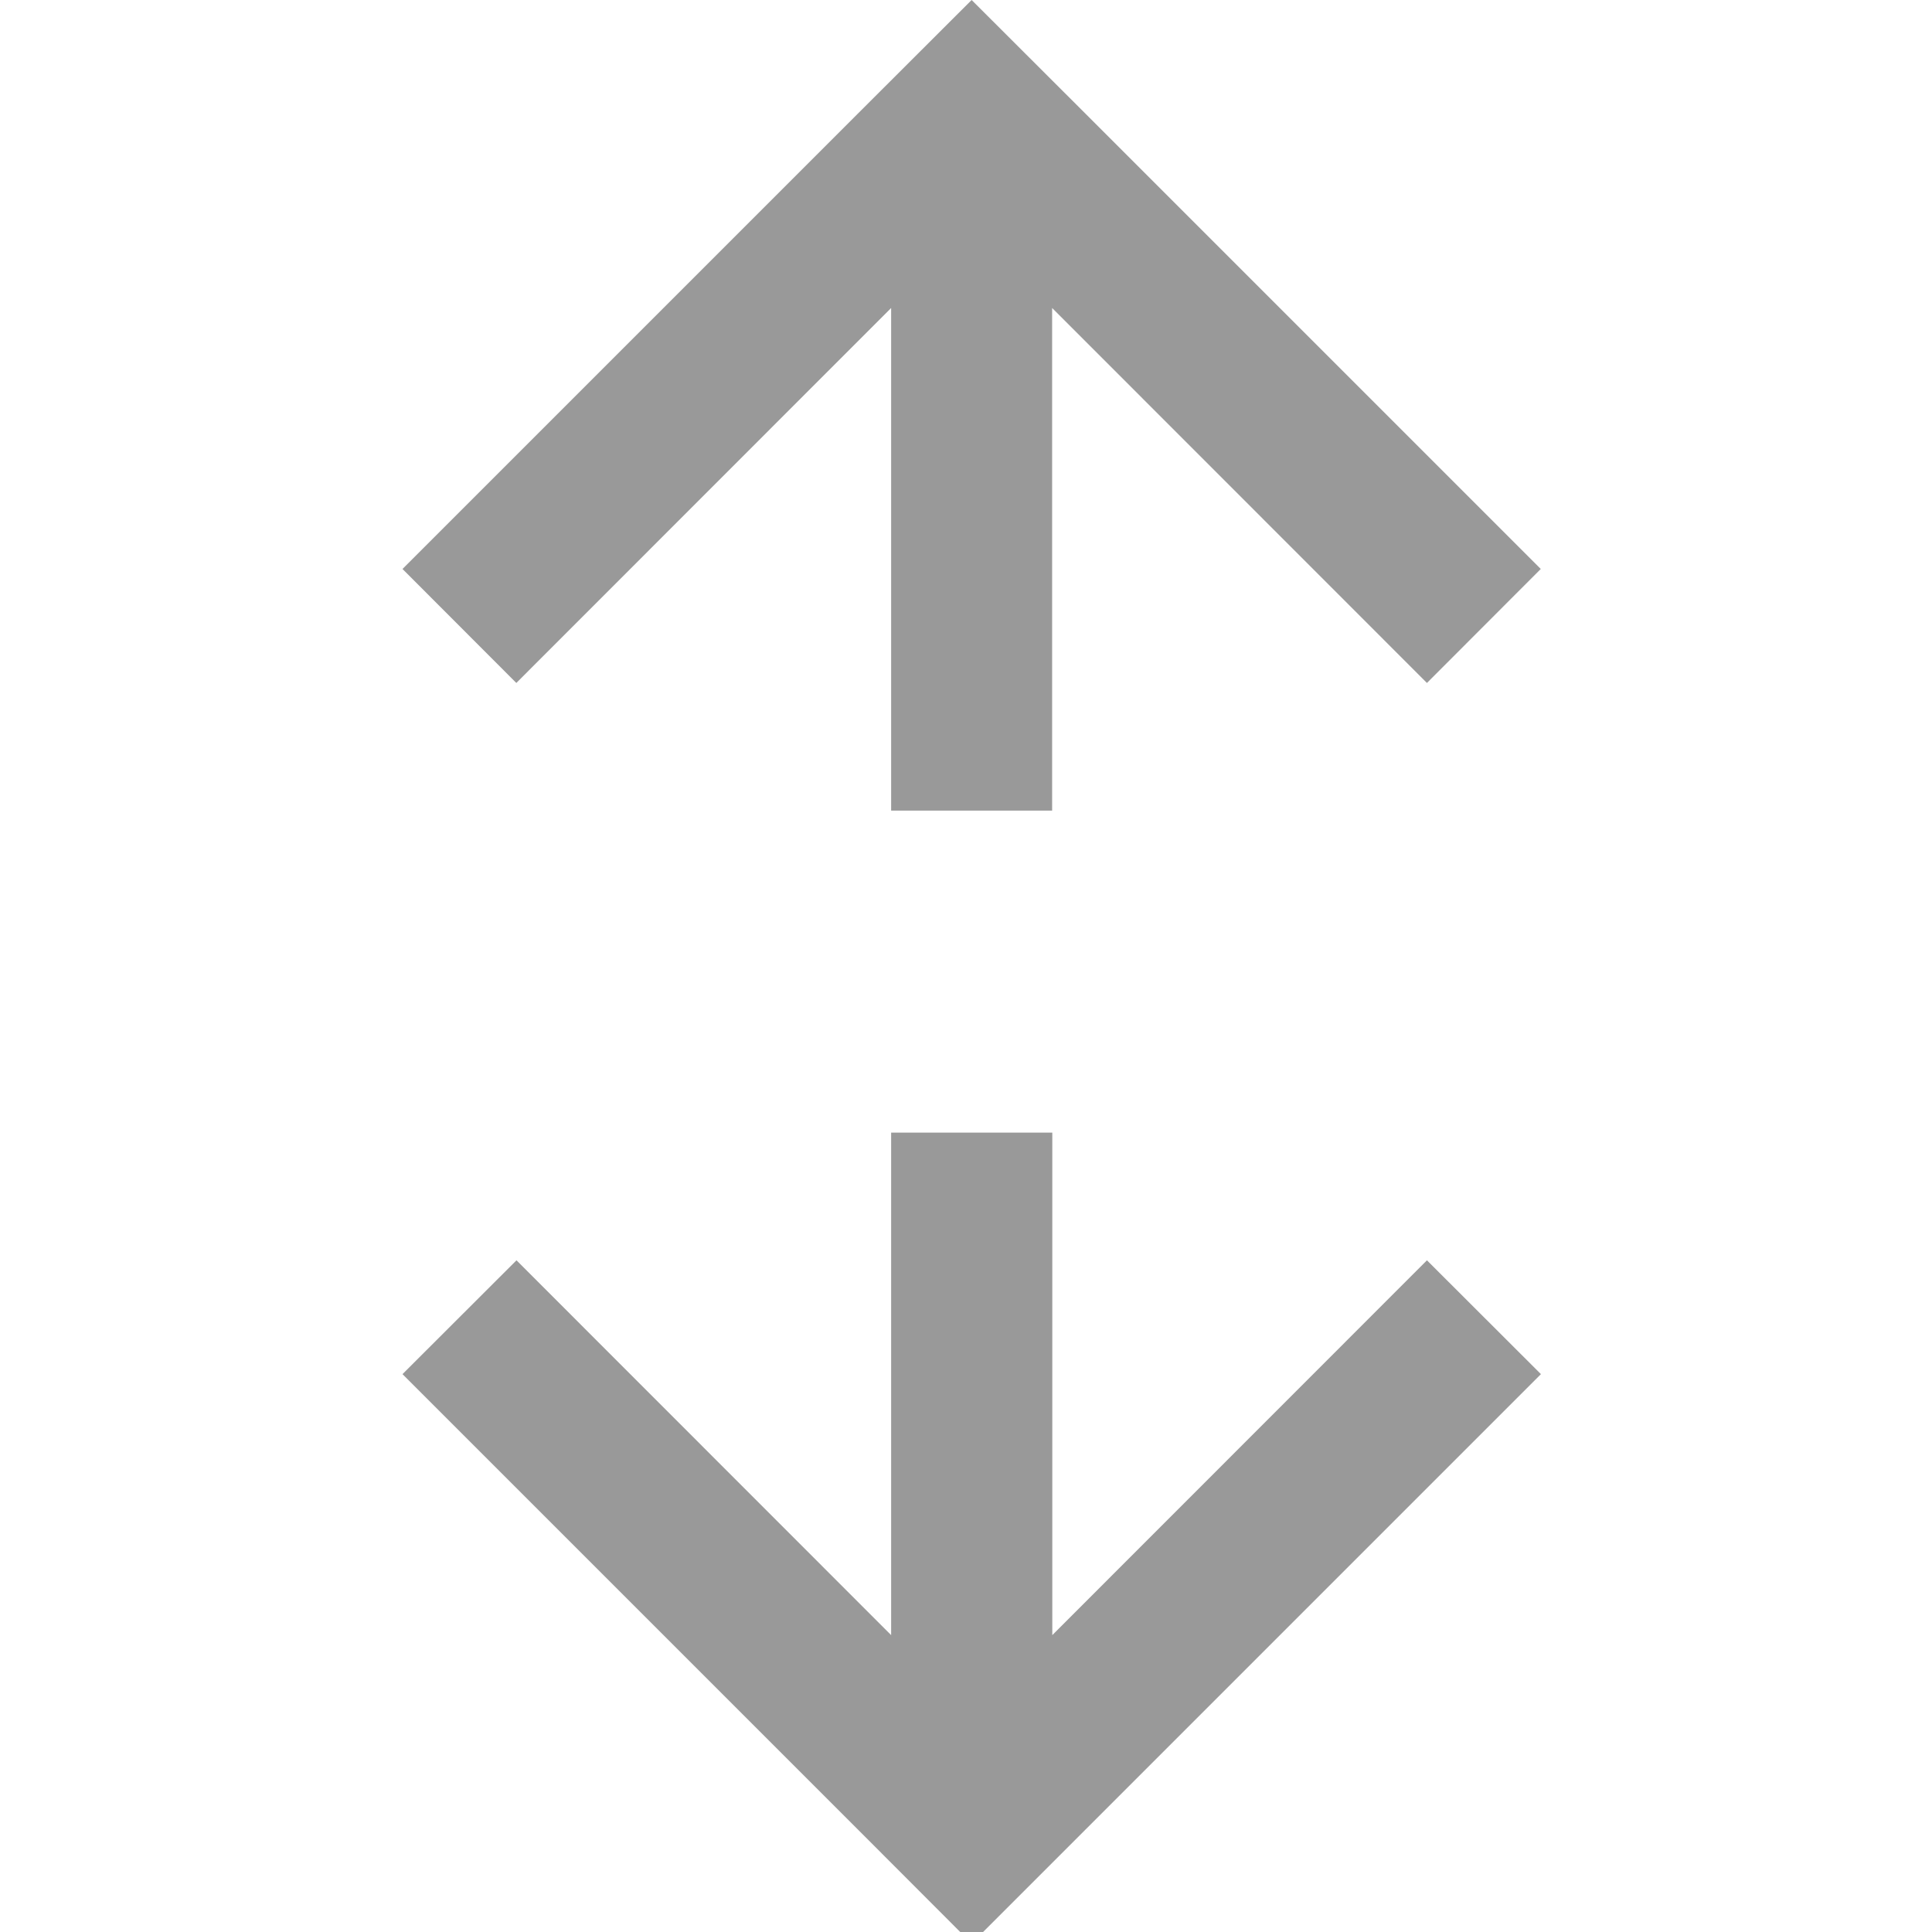
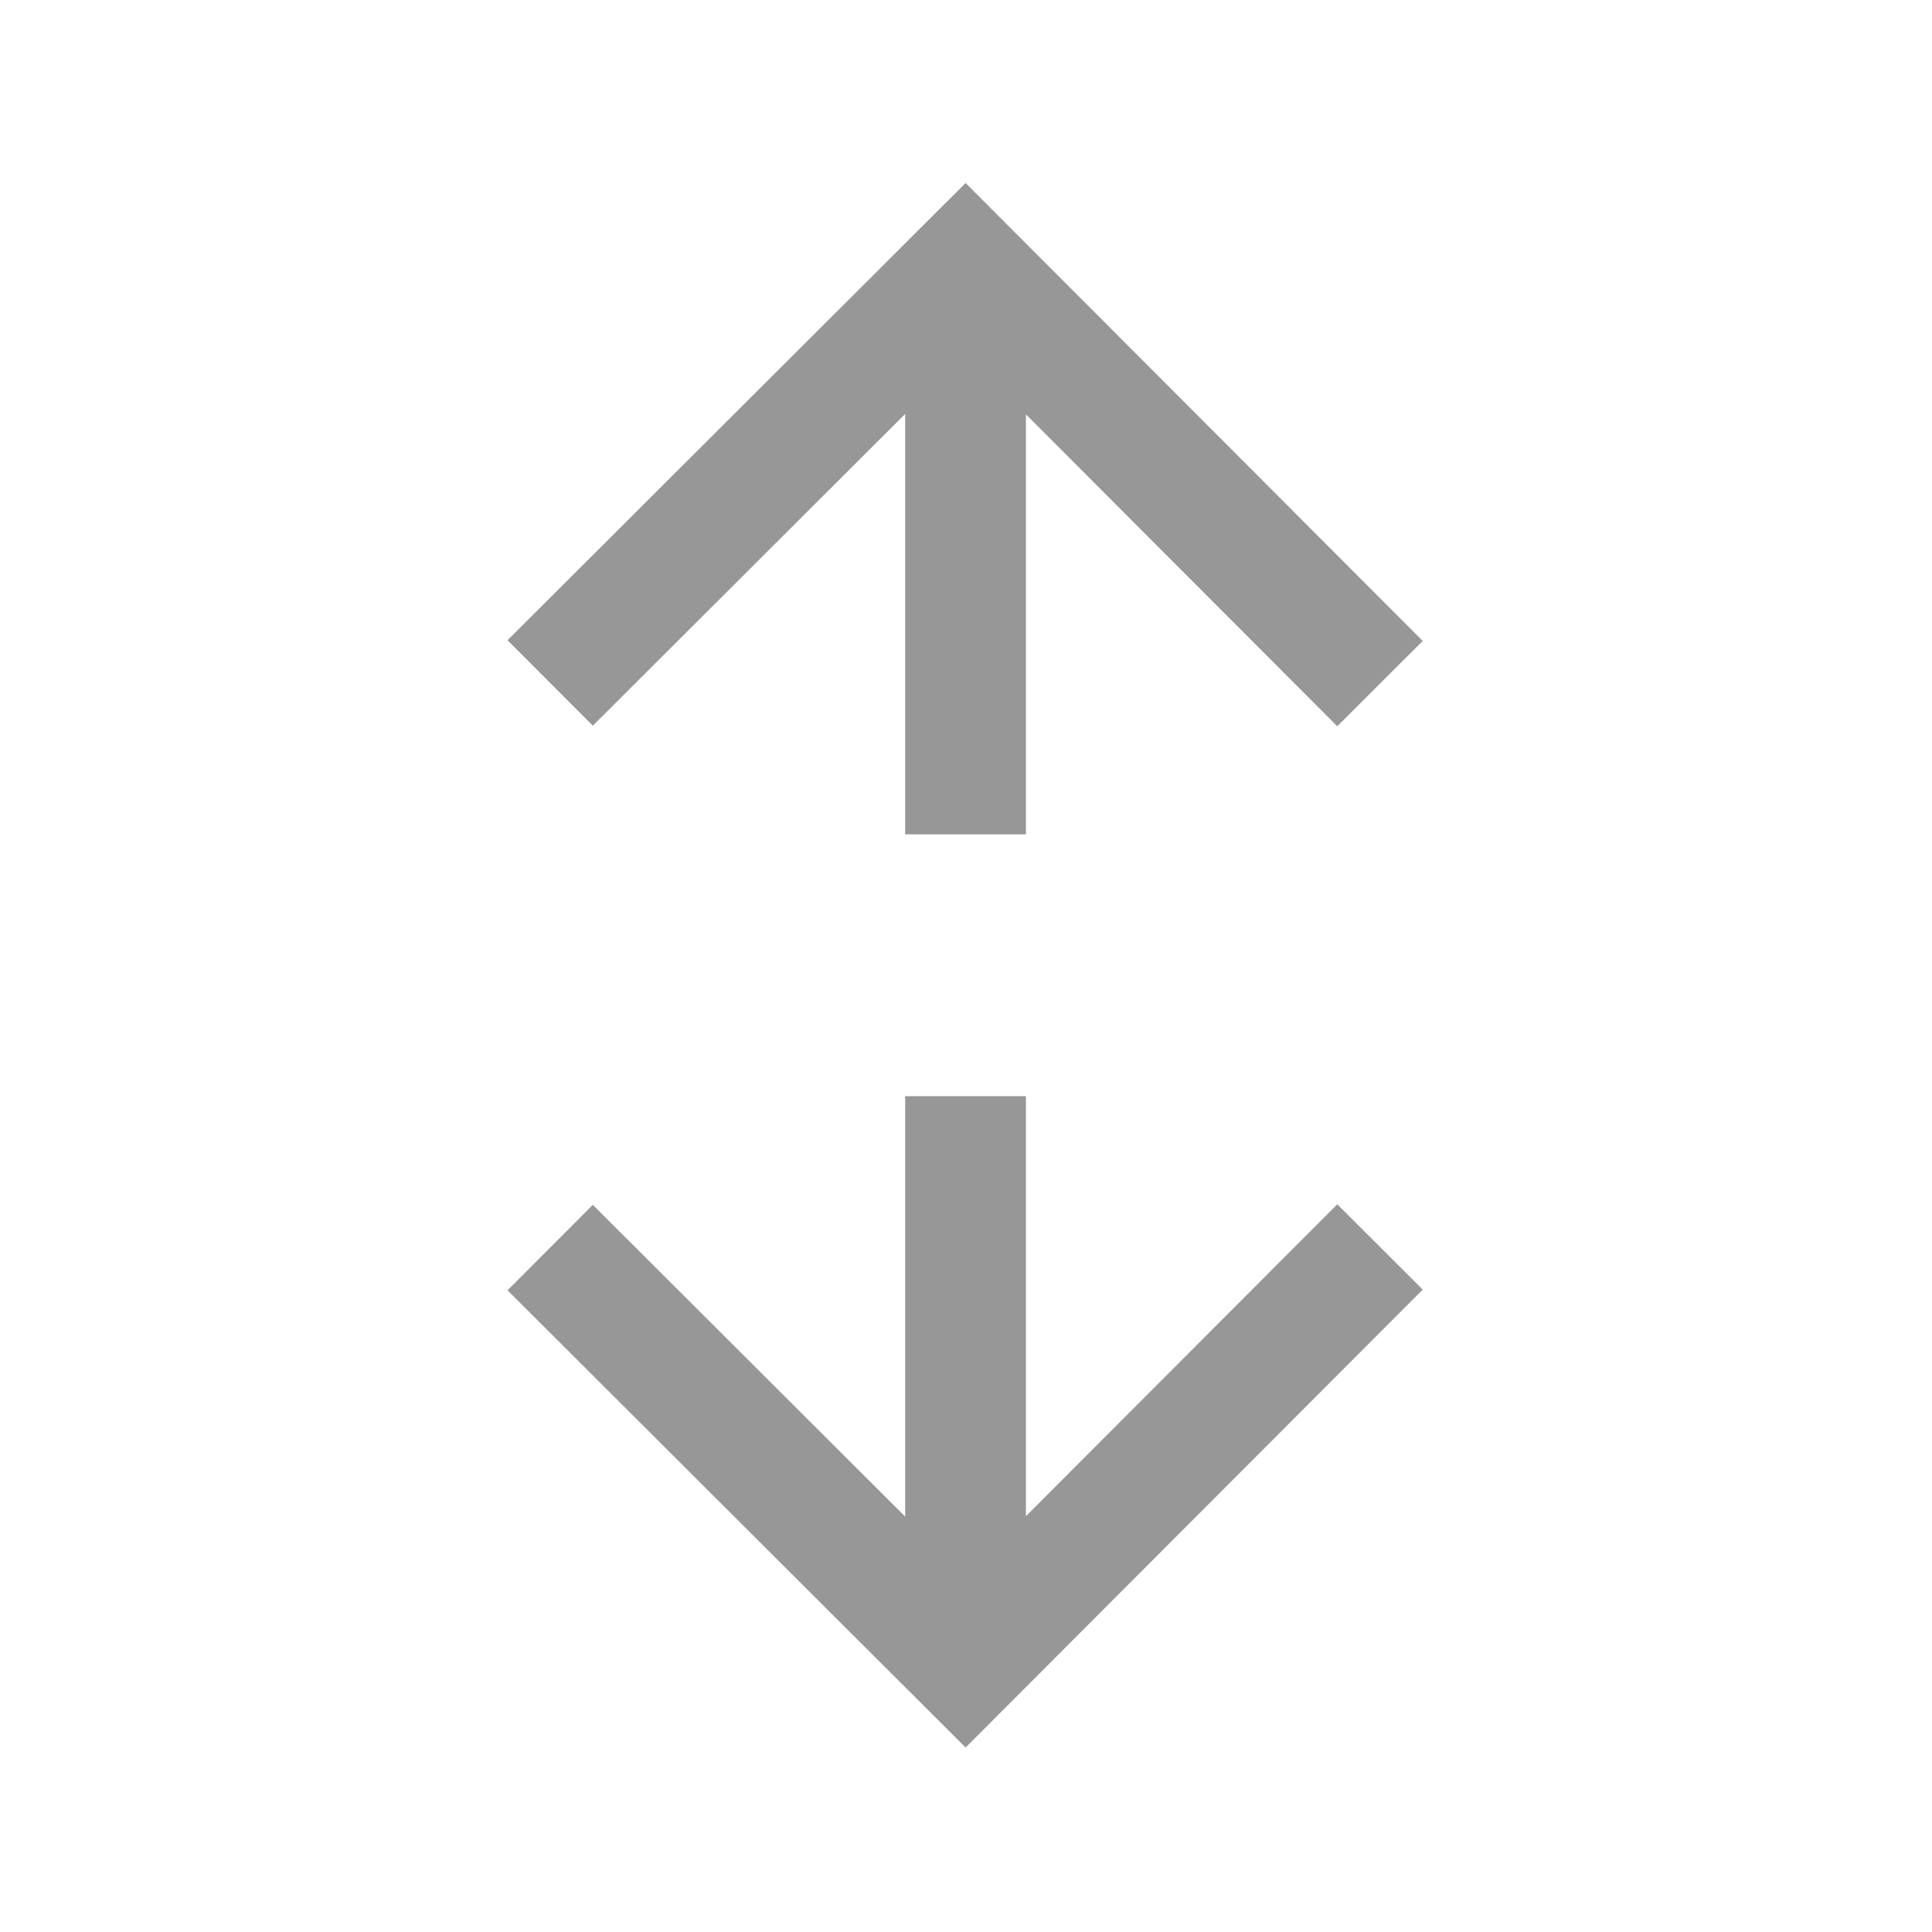
- <svg xmlns="http://www.w3.org/2000/svg" width="12px" height="12px" viewBox="0 0 12 12" version="1.1">
+ <svg xmlns="http://www.w3.org/2000/svg" width="1024px" height="1024px" viewBox="0 0 1024 1024" version="1.1">
  <g id="表格/表头/排序" stroke="none" stroke-width="1" fill="none" fill-rule="evenodd">
-     <path d="M6.536,7.035 L6.536,10.156 L8.863,7.828 L9.571,8.535 L6.035,12.071 L5.328,11.363 L2.5,8.535 L3.208,7.828 L5.535,10.156 L5.535,7.035 L6.536,7.035 Z M6.035,0 L6.742,0.706 L9.57,3.534 L8.863,4.242 L6.535,1.913 L6.535,5.035 L5.535,5.035 L5.535,1.913 L3.207,4.242 L2.5,3.534 L5.328,0.706 L6.035,0 Z" id="形状结合" fill="#999999" />
+     <path d="M543.76,581 L543.76,803.615 L708.779,638.303 L754.074,683.517 L511.795,926.227 L269,683.889 L314.212,638.592 L479.76,803.828 L479.76,581 L543.76,581 Z M511.795,97 L754.074,339.71 L708.779,384.924 L543.76,219.612 L543.76,442.227 L479.76,442.227 L479.76,219.399 L314.212,384.635 L269,339.338 L511.795,97 Z" id="形状结合" fill="#979797" fill-rule="nonzero" />
  </g>
</svg>
